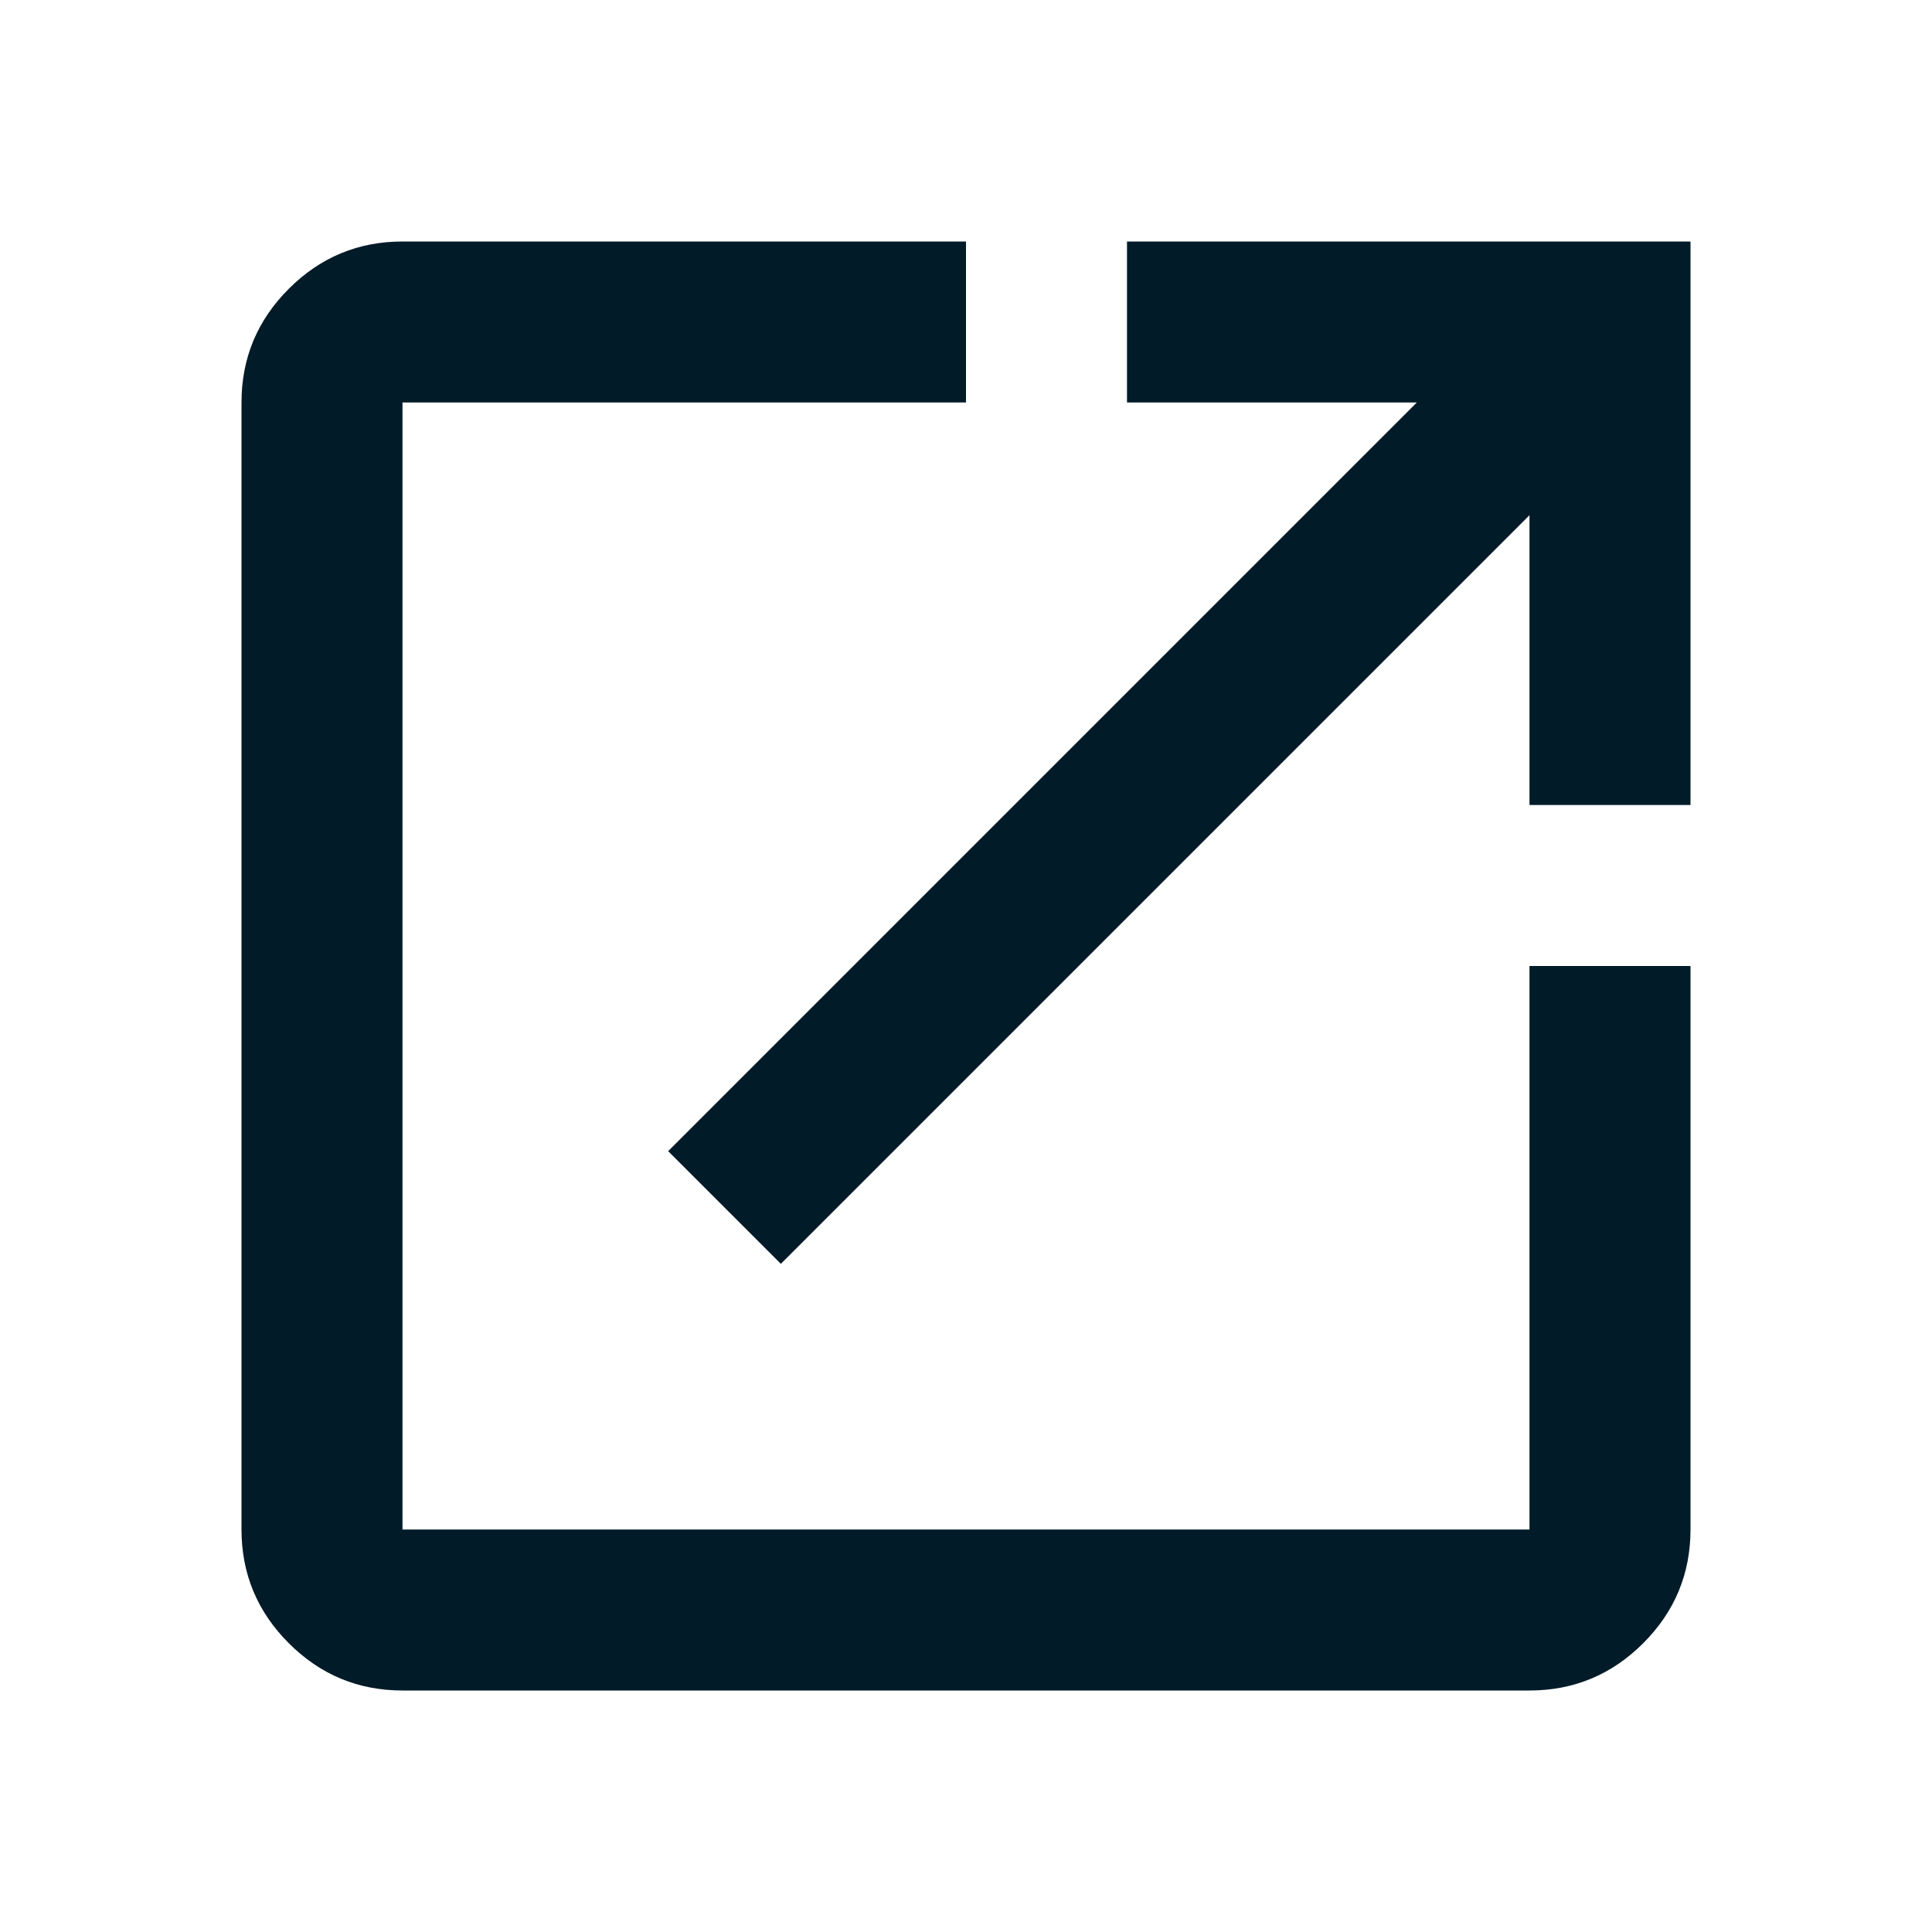
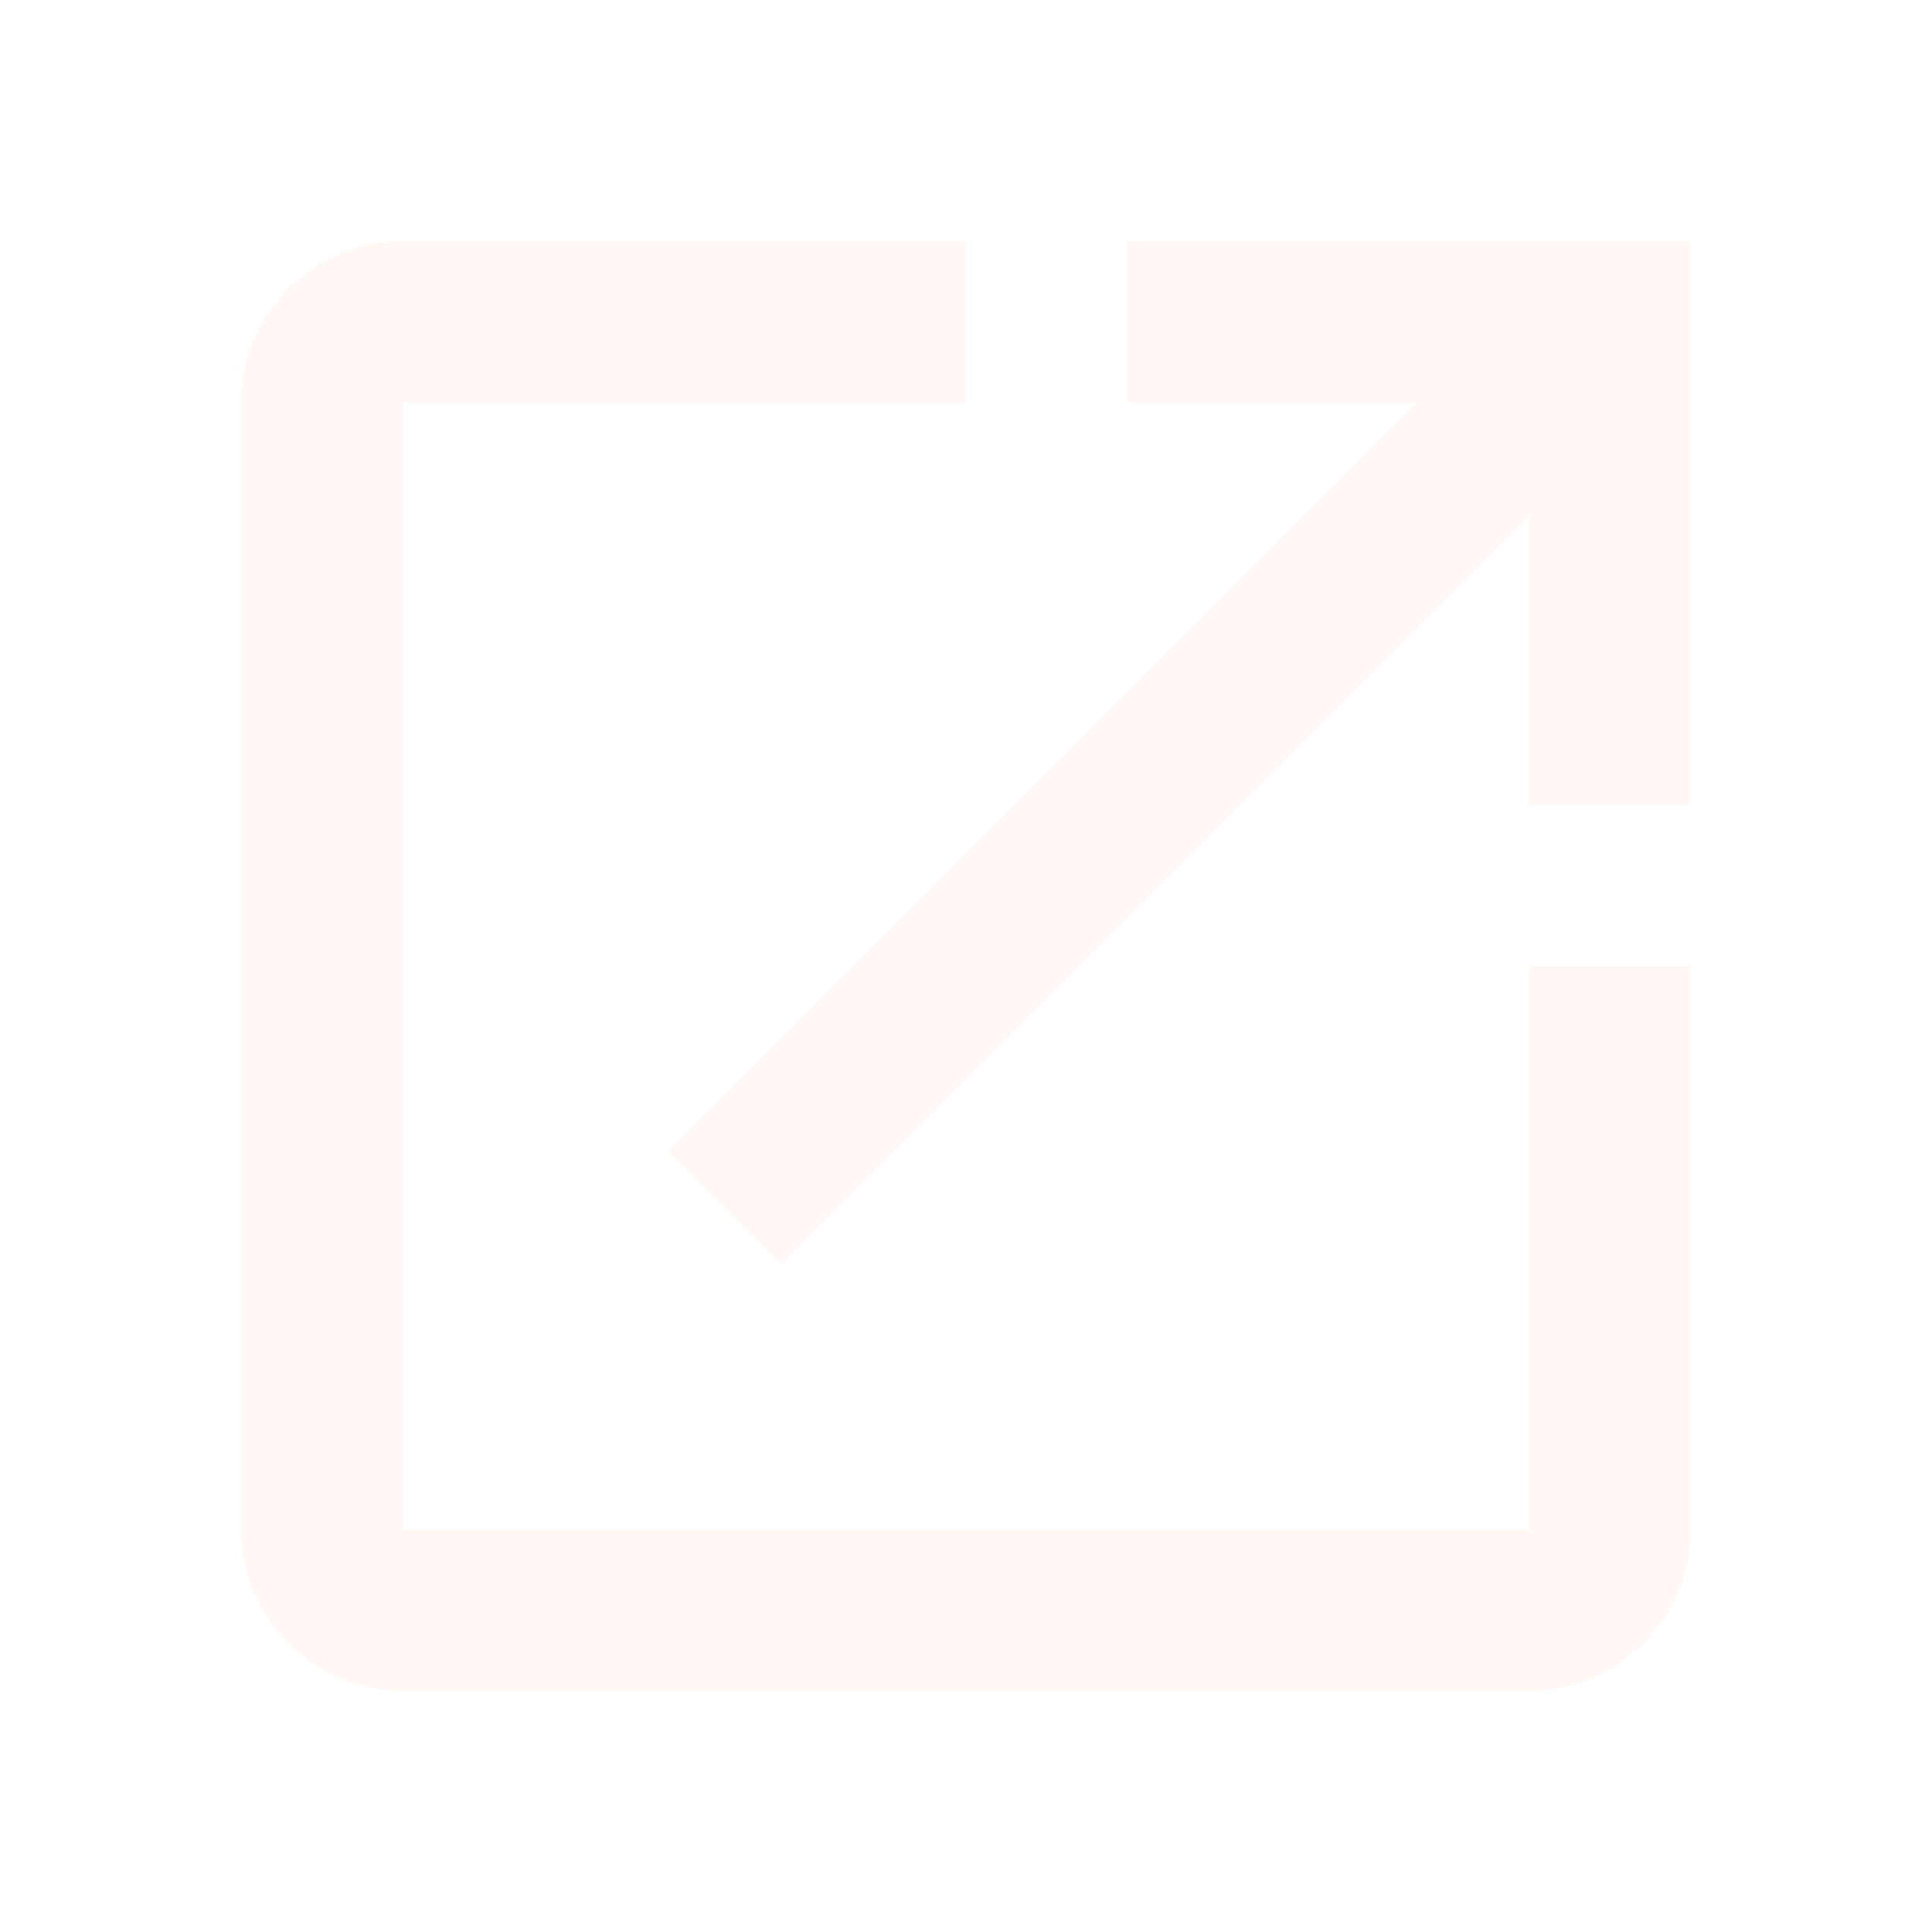
- <svg xmlns="http://www.w3.org/2000/svg" height="24px" viewBox="0 -960 960 960" width="24px" fill="#011B28">
+ <svg xmlns="http://www.w3.org/2000/svg" height="24px" viewBox="0 -960 960 960" width="24px" fill="#FFF8F4">
  <path d="M200-120q-33 0-56.5-23.5T120-200v-560q0-33 23.5-56.5T200-840h280v80H200v560h560v-280h80v280q0 33-23.5 56.5T760-120H200Zm188-212-56-56 372-372H560v-80h280v280h-80v-144L388-332Z" />
</svg>
